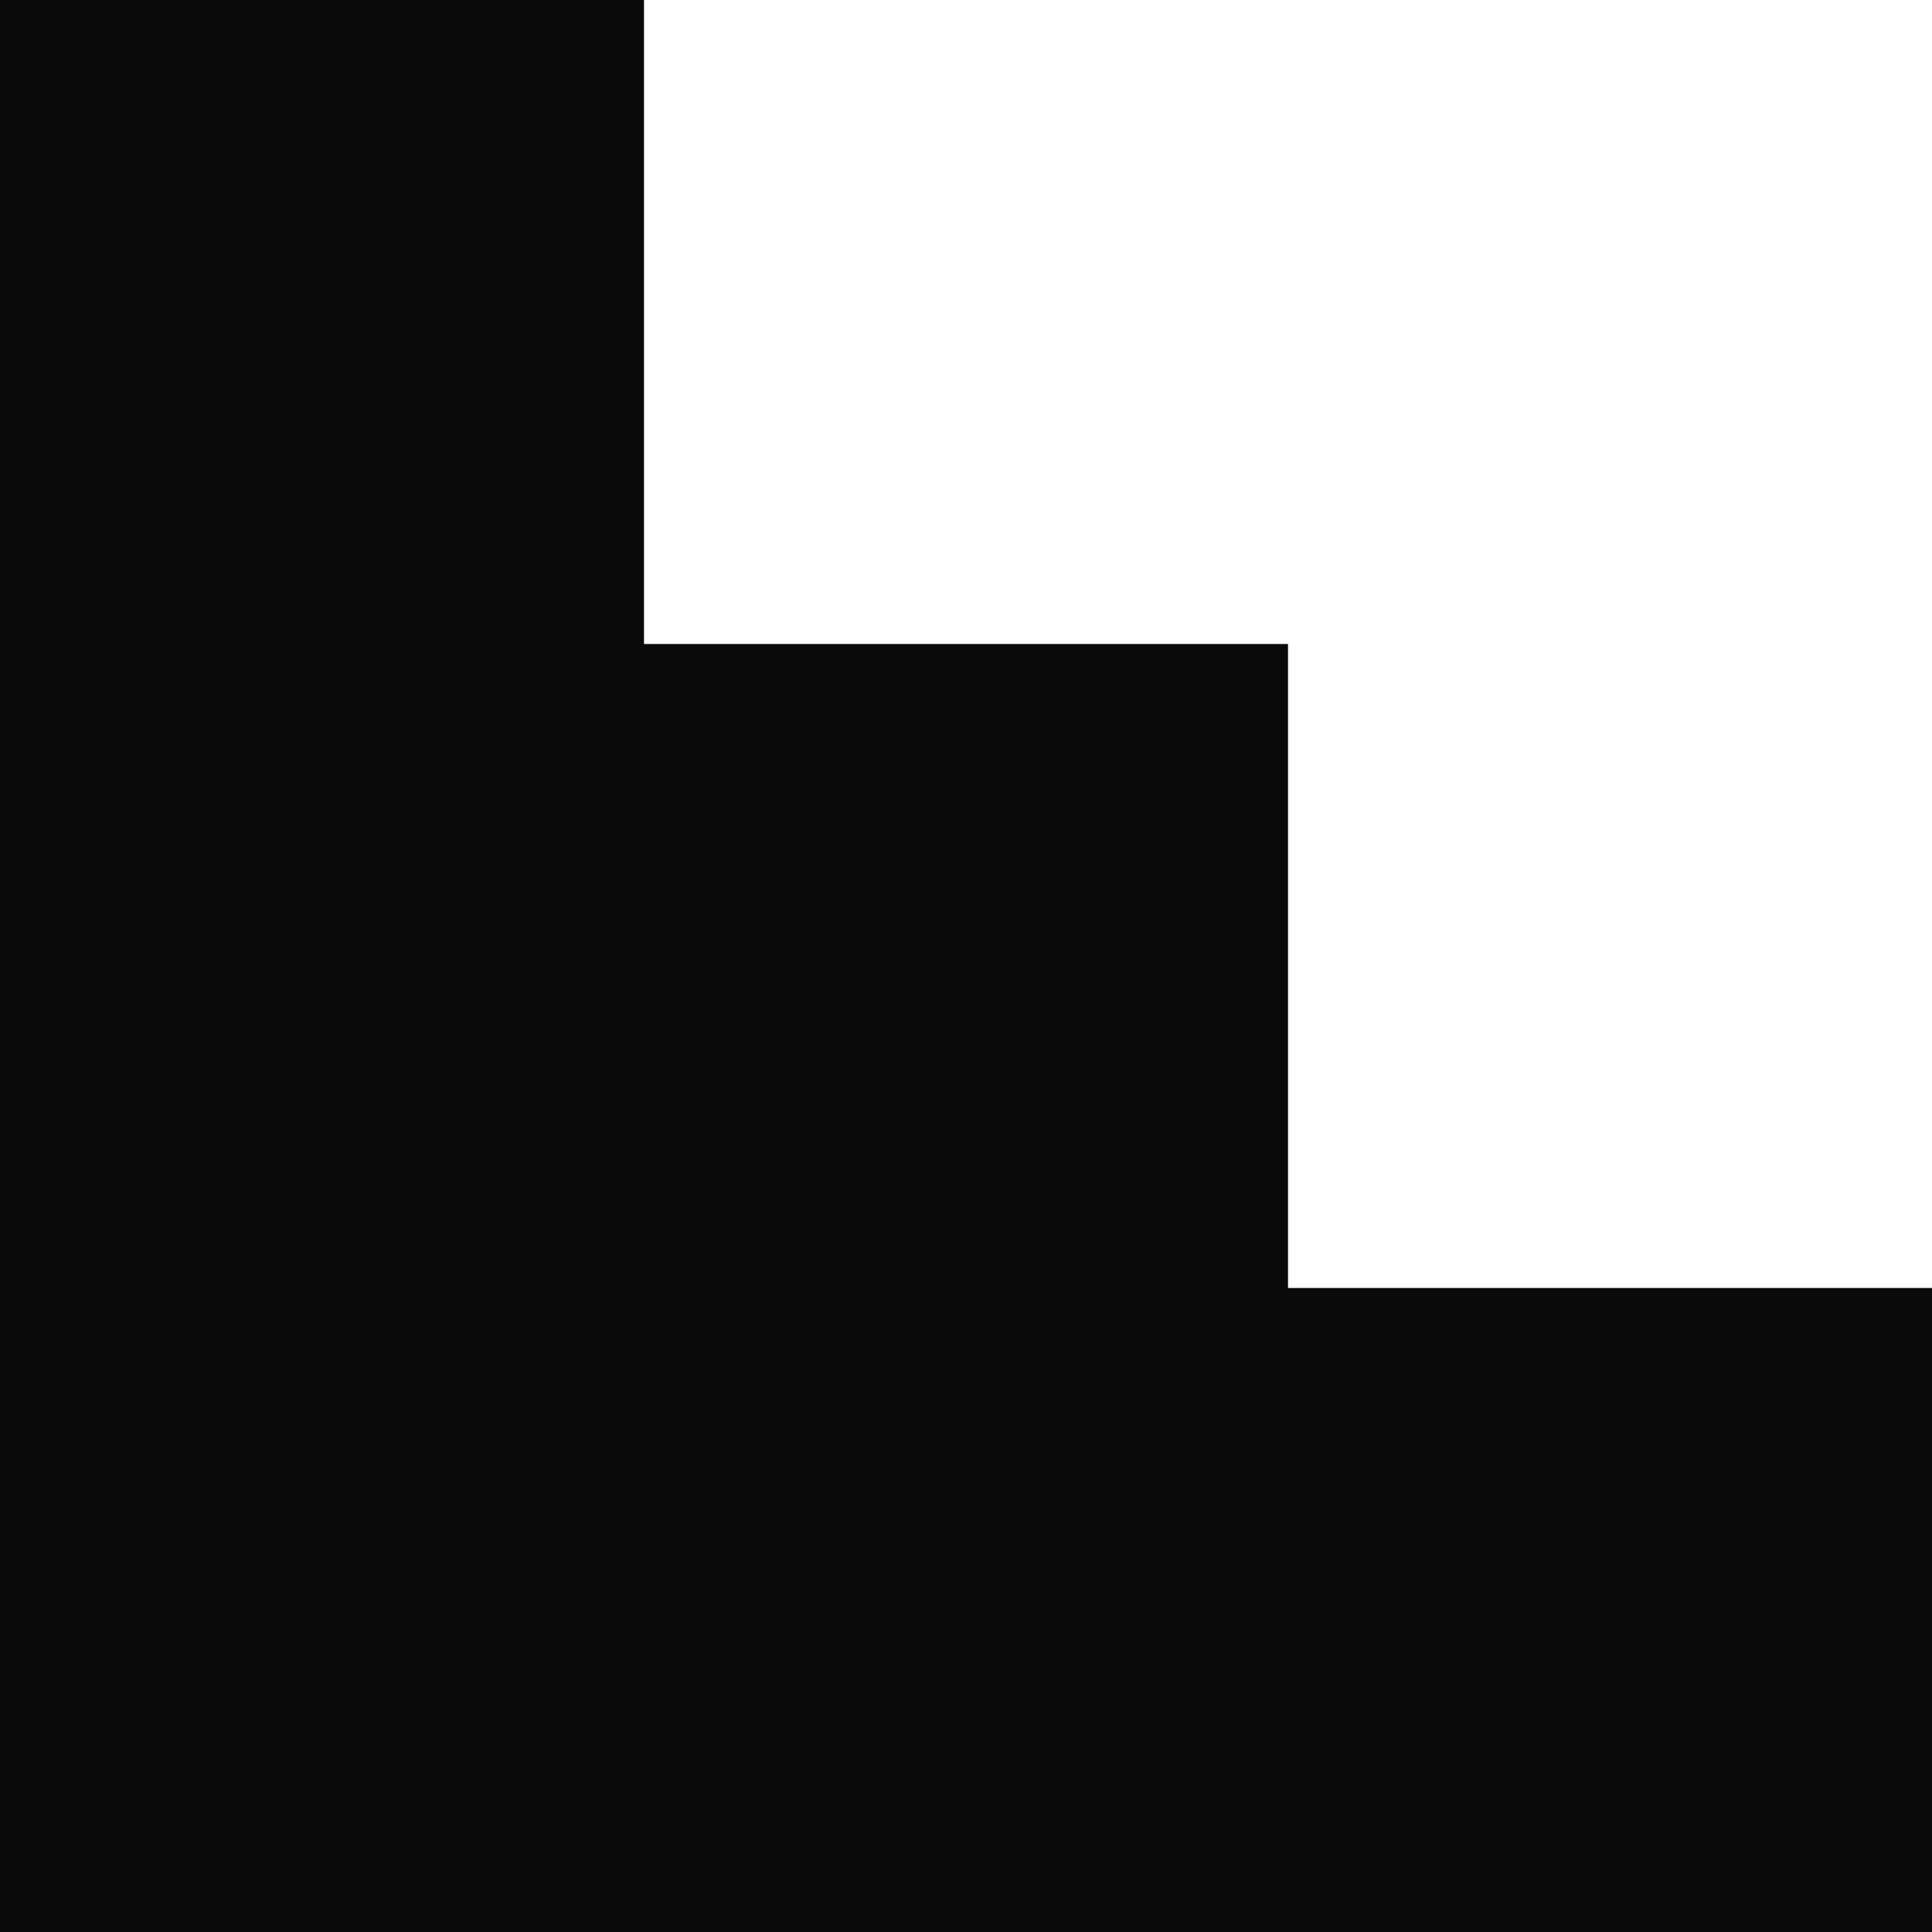
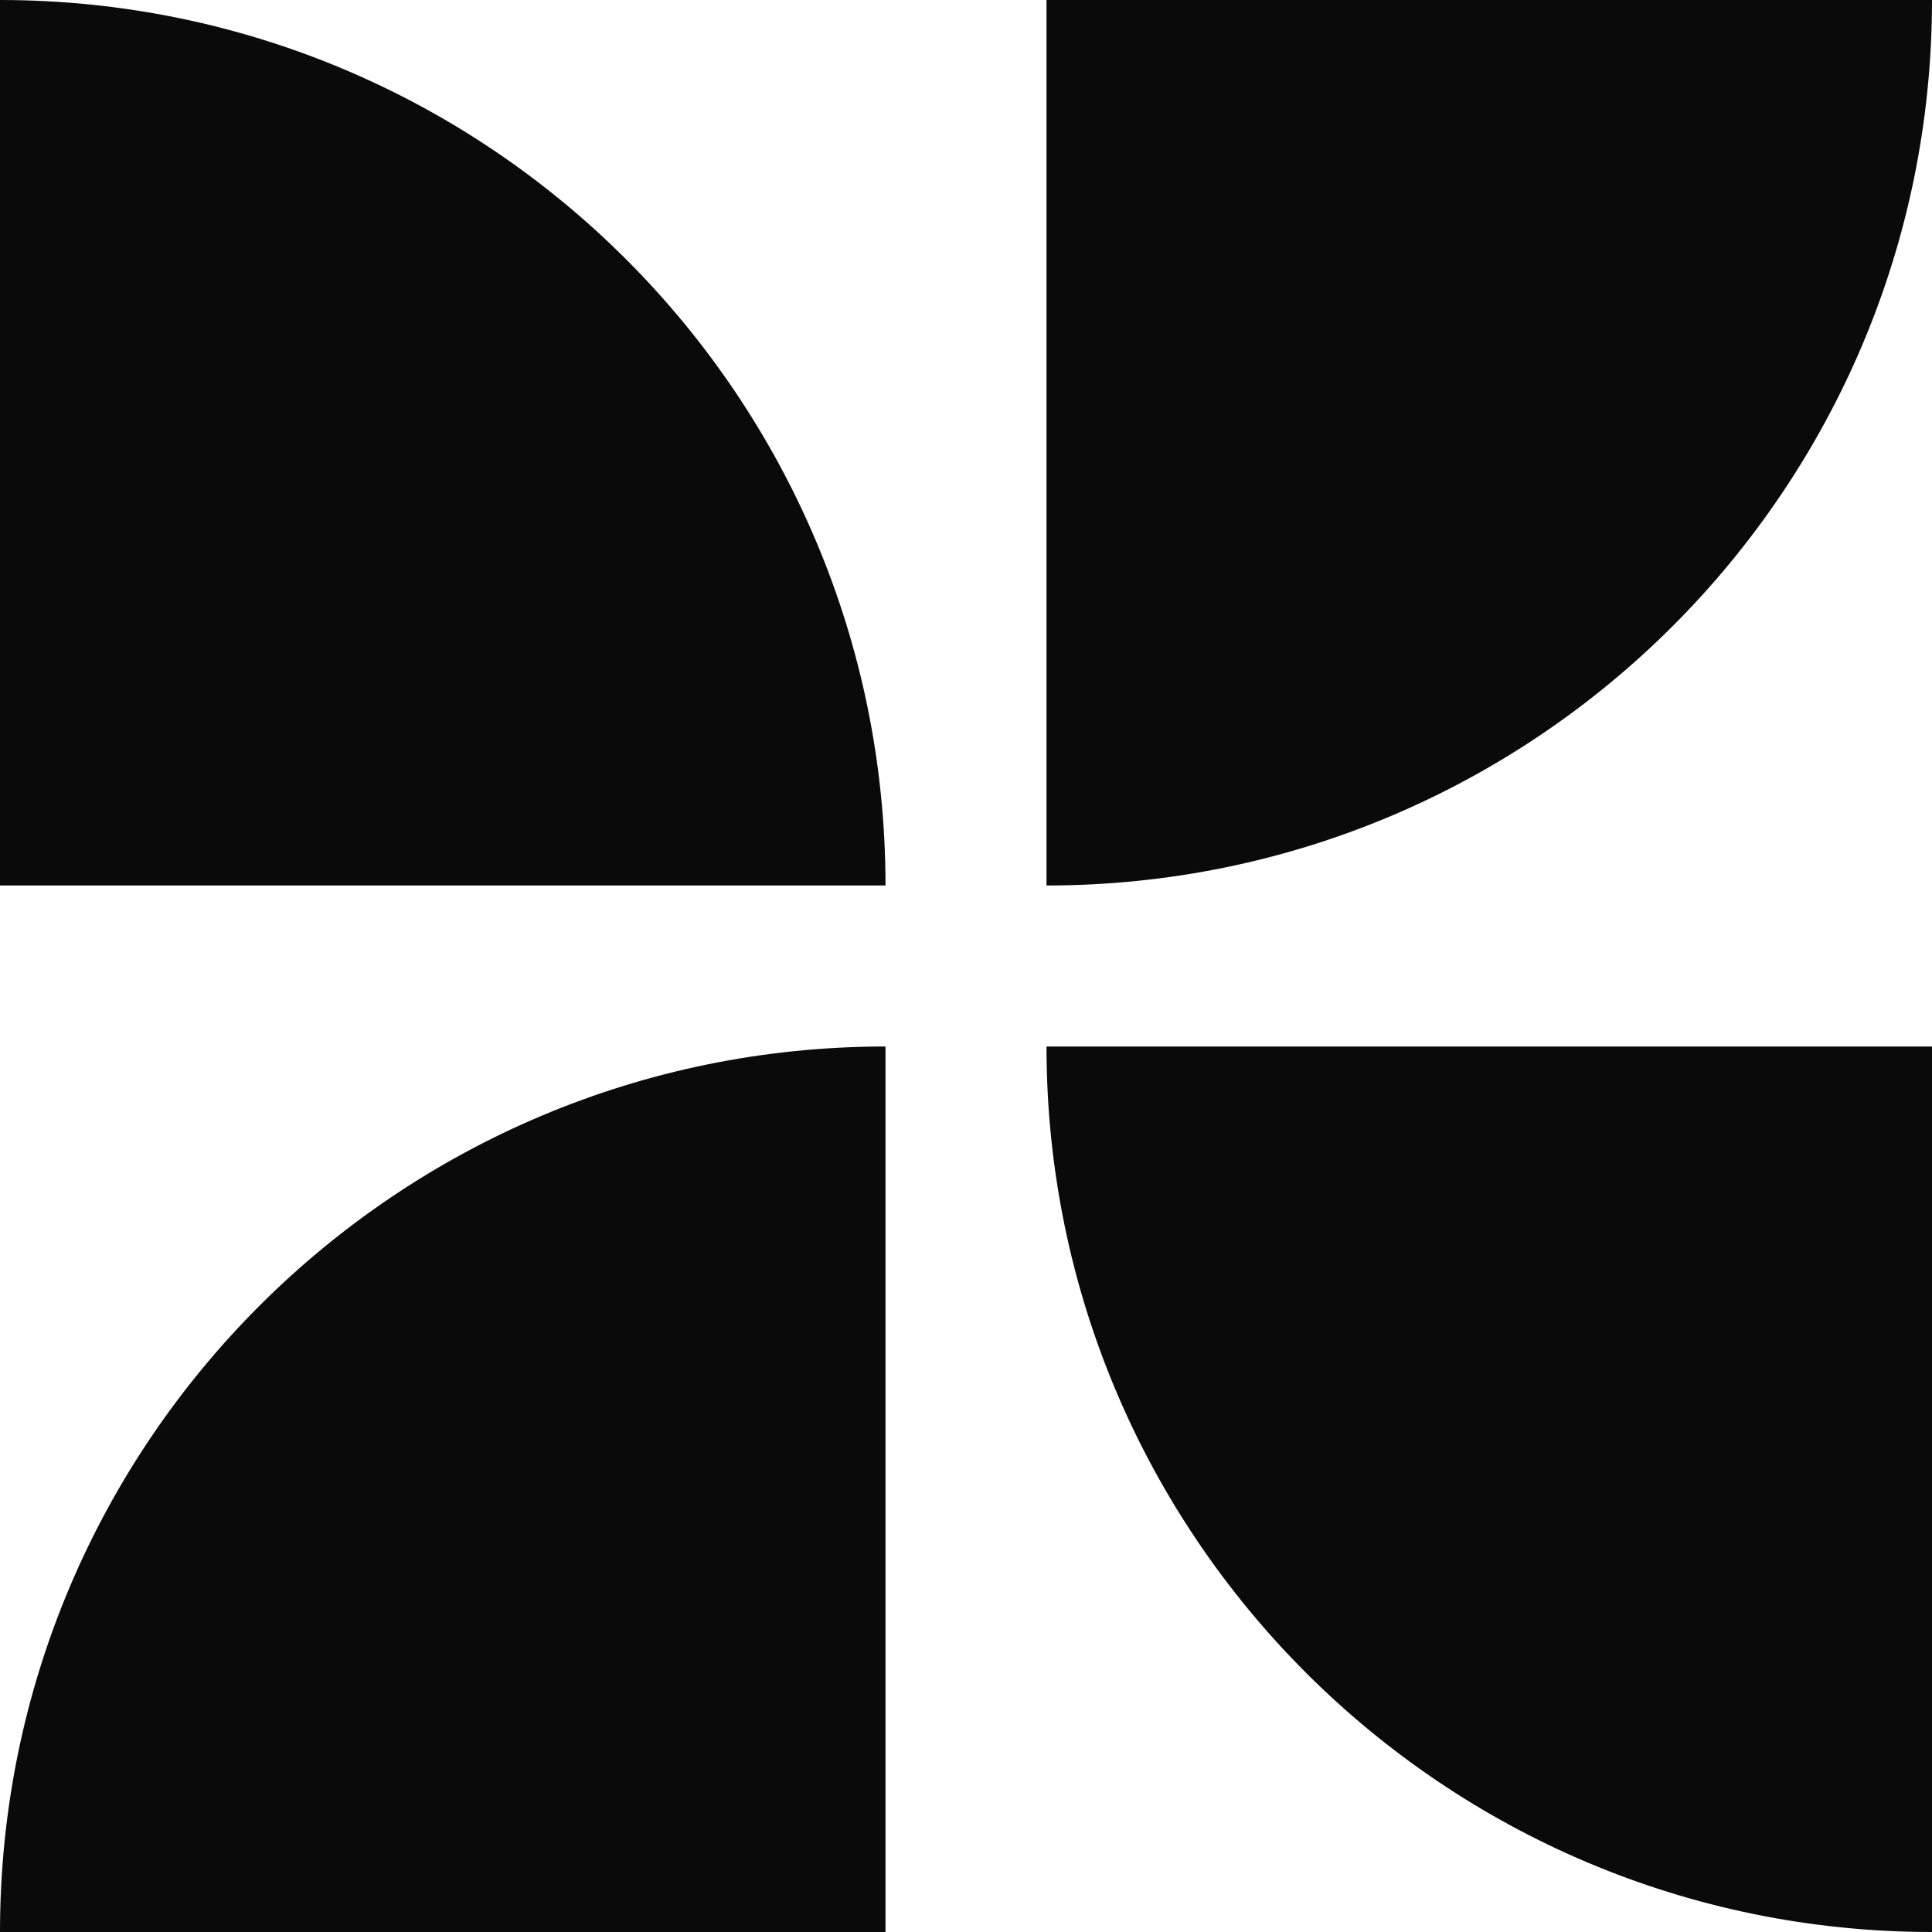
<svg xmlns="http://www.w3.org/2000/svg" viewBox="0 0 24 24">
  <style>path { fill: #0a0a0a; } @media (prefers-color-scheme: dark) { path { fill: #ededed; } }</style>
-   <path d="M0 0h8v8h8v8h8v8H0z" />
+   <path d="M0 11V0a11 11 0 0 1 11 11zM13 0h11a11 11 0 0 1-11 11zM24 13v11a11 11 0 0 1-11-11zM11 24H0a11 11 0 0 1 11-11z" />
</svg>
